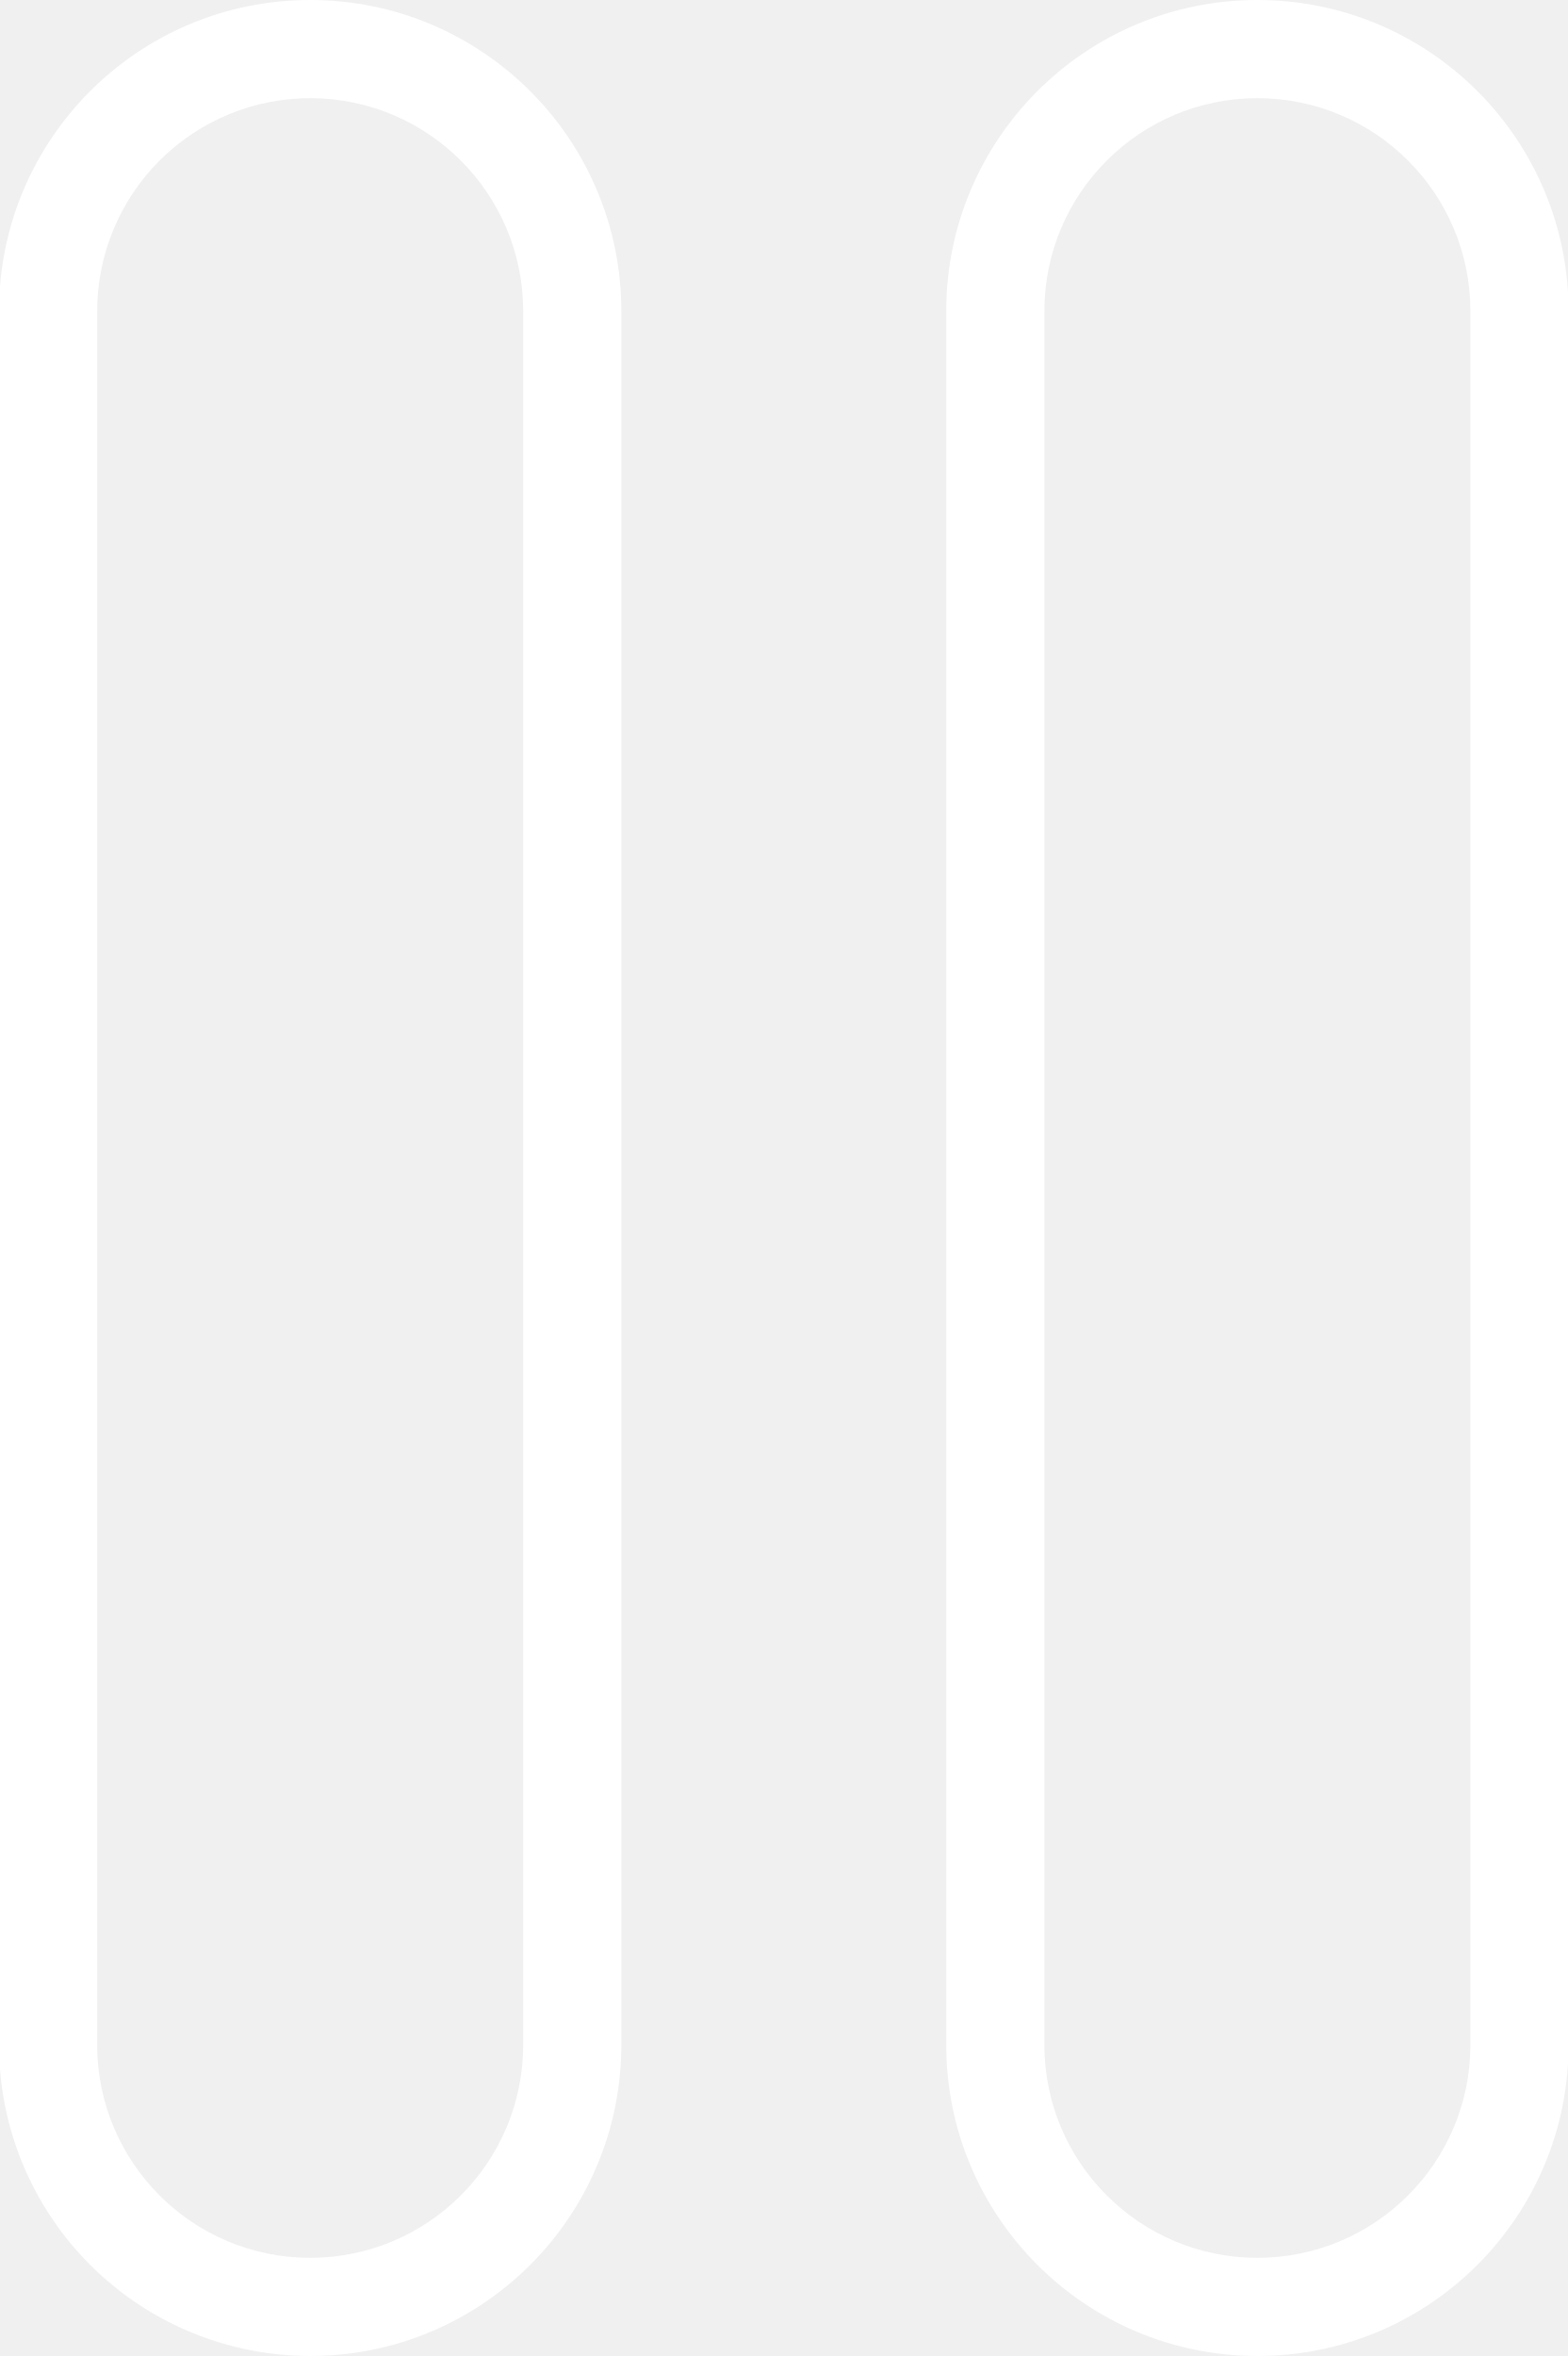
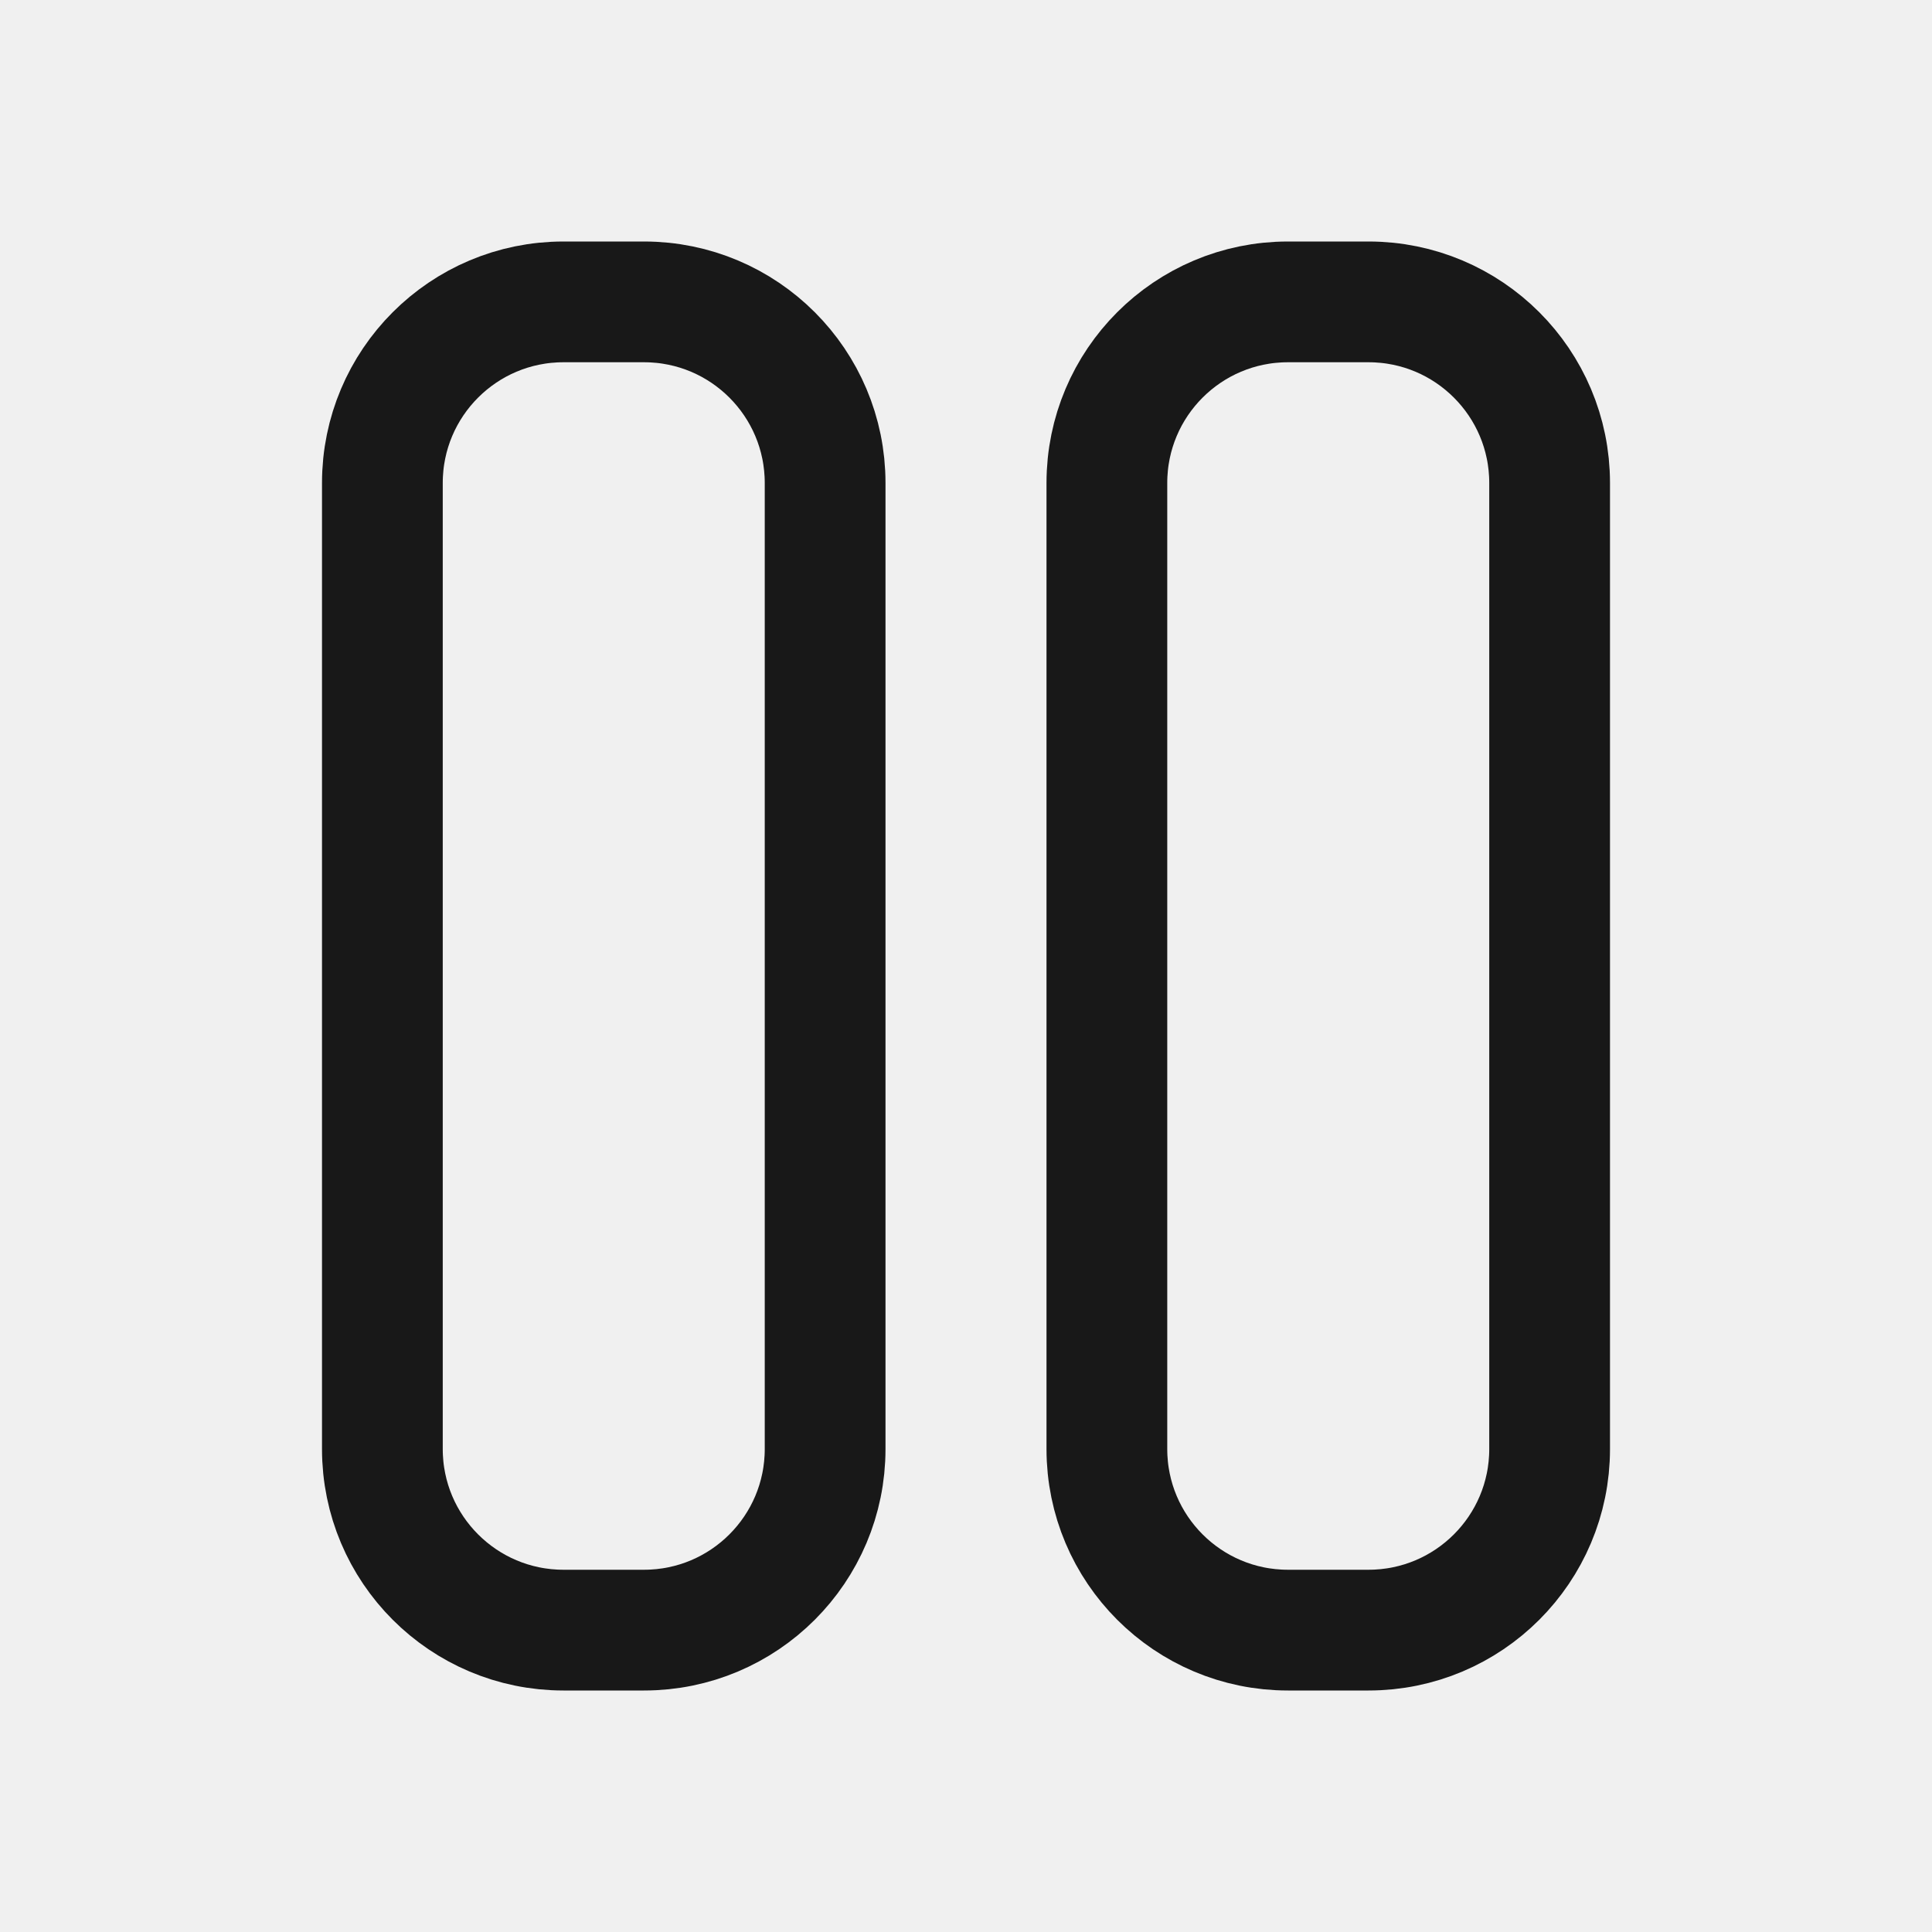
- <svg xmlns="http://www.w3.org/2000/svg" id="Layer_1" data-name="Layer 1" viewBox="0 0 15.97 24">
-   <defs>
-     <style>.cls-1{fill:#fff;}</style>
-   </defs>
-   <path class="cls-1" d="M7.18,24A3.17,3.17,0,0,1,4,20.83V3.17a3.17,3.17,0,0,1,6.34,0V20.83A3.17,3.17,0,0,1,7.18,24Zm0-23A2.17,2.17,0,0,0,5,3.17V20.83a2.17,2.17,0,0,0,4.34,0V3.17A2.17,2.17,0,0,0,7.18,1Z" transform="translate(-4.01 0)" />
-   <path class="cls-1" d="M16.82,24a3.17,3.17,0,0,1-3.17-3.17V3.17a3.17,3.17,0,1,1,6.34,0V20.83A3.17,3.17,0,0,1,16.82,24Zm0-23a2.17,2.17,0,0,0-2.17,2.17V20.83a2.17,2.17,0,0,0,4.34,0V3.17A2.17,2.17,0,0,0,16.82,1Z" transform="translate(-4.01 0)" />
+ <svg xmlns="http://www.w3.org/2000/svg" width="24" height="24" viewBox="0 0 24 24" fill="none">
+   <g id="31-pause">
+     <path id="Vector" d="M8 3.75H7C5.757 3.75 4.75 4.757 4.75 6V18C4.75 19.243 5.757 20.25 7 20.25H8C9.243 20.25 10.25 19.243 10.25 18V6C10.25 4.757 9.243 3.75 8 3.75Z" stroke="#181818" stroke-width="1.5" />
+     <path id="Vector_2" d="M17 3.75H16C14.757 3.75 13.75 4.757 13.75 6V18C13.75 19.243 14.757 20.25 16 20.25H17C18.243 20.25 19.25 19.243 19.25 18V6C19.25 4.757 18.243 3.75 17 3.75Z" stroke="#181818" stroke-width="1.5" />
+   </g>
</svg>
